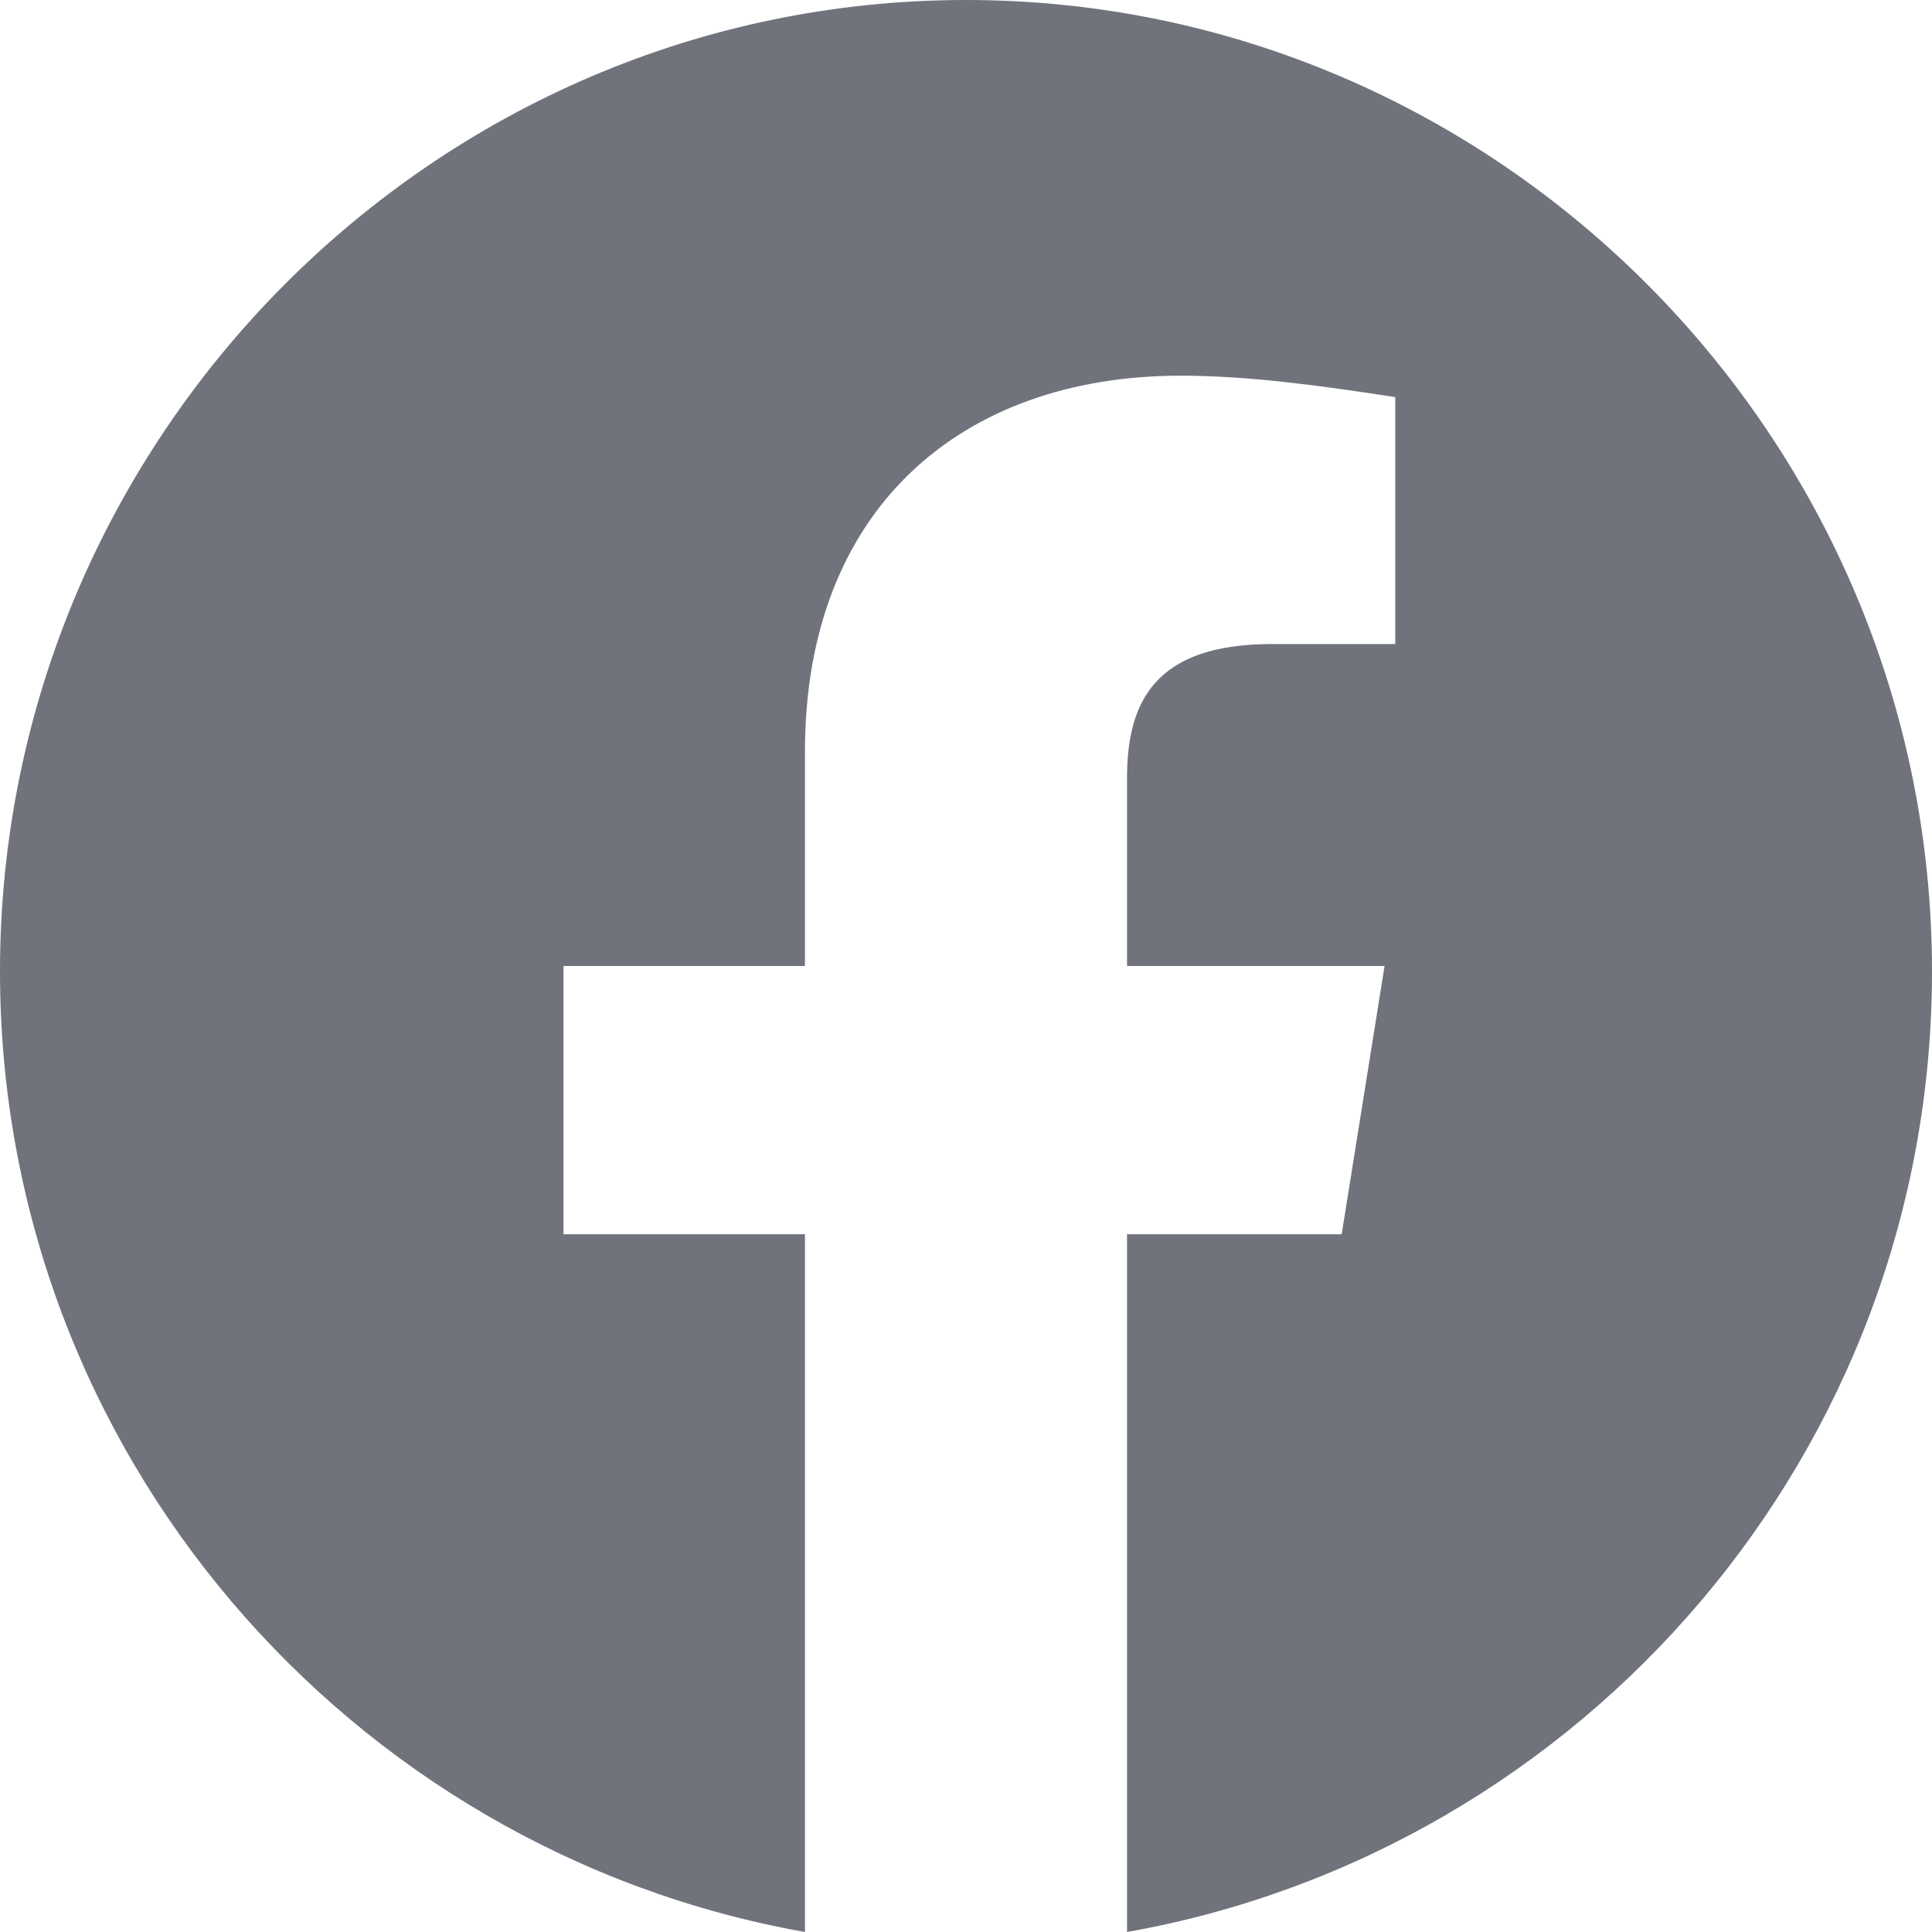
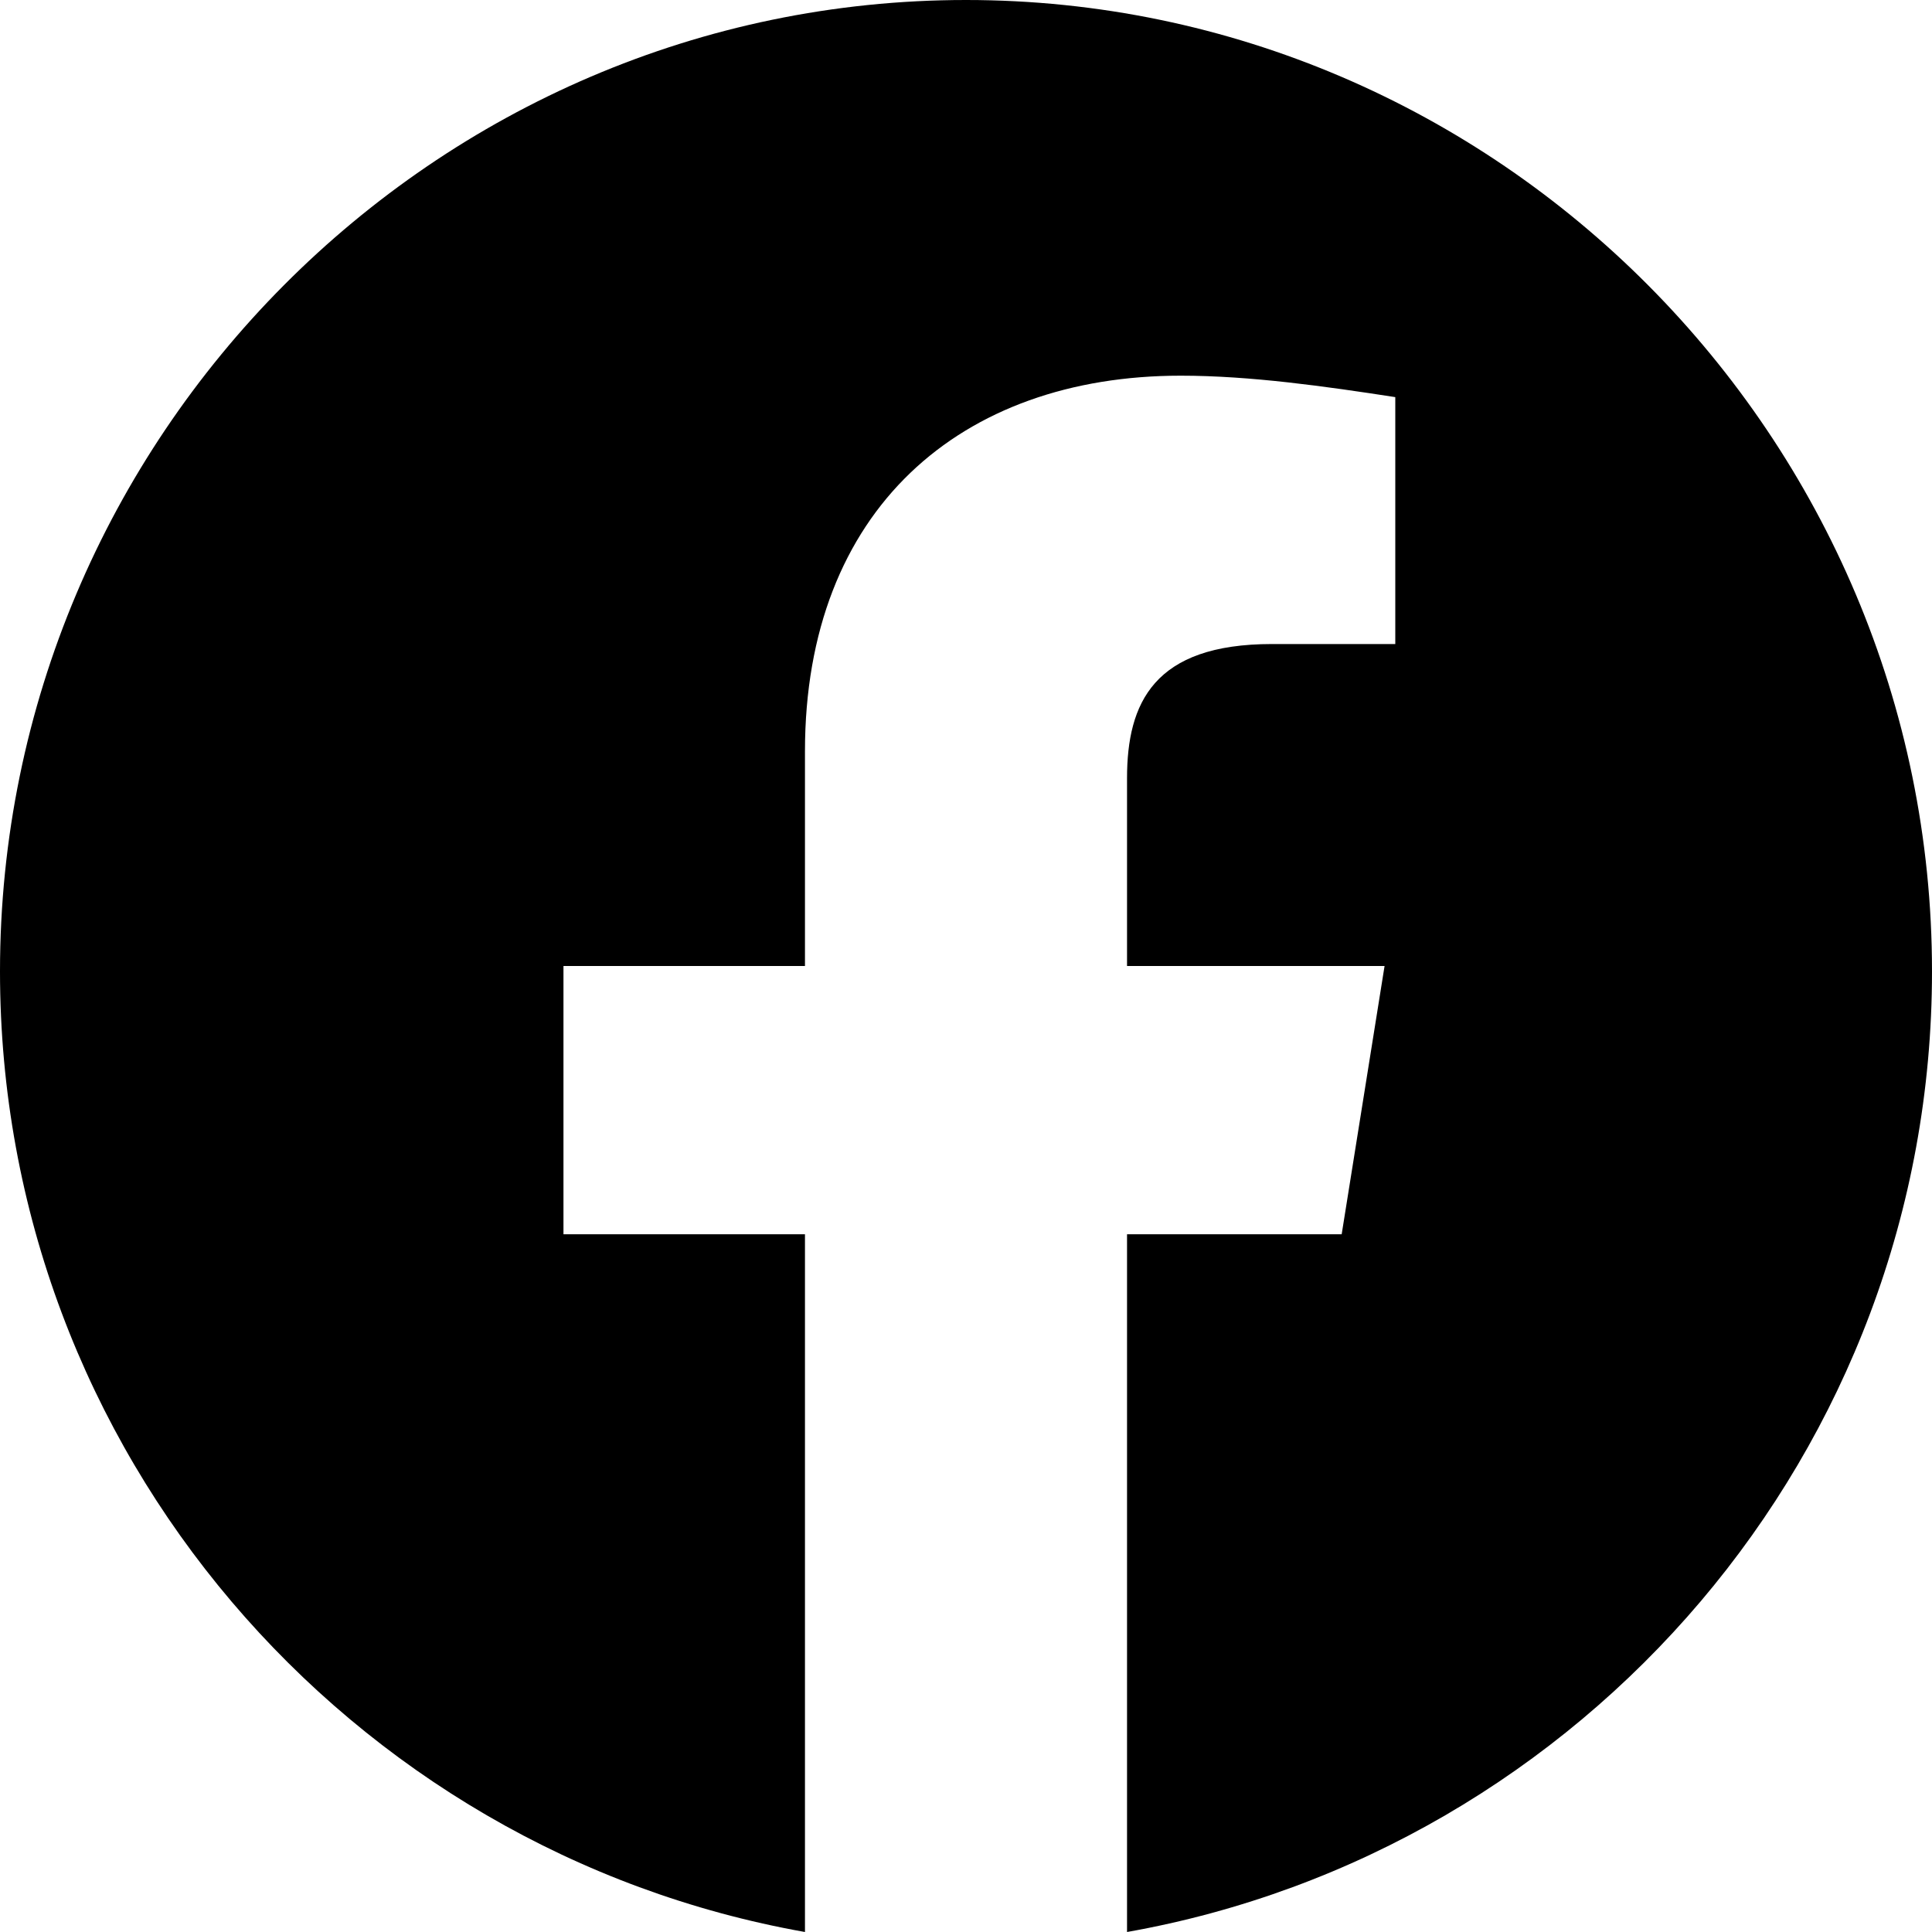
<svg xmlns="http://www.w3.org/2000/svg" width="20" height="20" viewBox="0 0 20 20" fill="none">
-   <path fill-rule="evenodd" clip-rule="evenodd" d="M0 10.056C0 15.027 3.611 19.162 8.333 20V12.777H5.833V10H8.333V7.777C8.333 5.277 9.944 3.889 12.223 3.889C12.944 3.889 13.723 4 14.444 4.111V6.667H13.167C11.944 6.667 11.667 7.277 11.667 8.056V10H14.333L13.889 12.777H11.667V20C16.389 19.162 20 15.028 20 10.056C20 4.525 15.5 0 10 0C4.5 0 0 4.525 0 10.056Z" fill="#70737C" />
+   <path fill-rule="evenodd" clip-rule="evenodd" d="M0 10.056C0 15.027 3.611 19.162 8.333 20V12.777H5.833V10H8.333V7.777C8.333 5.277 9.944 3.889 12.223 3.889C12.944 3.889 13.723 4 14.444 4.111V6.667H13.167C11.944 6.667 11.667 7.277 11.667 8.056V10H14.333L13.889 12.777H11.667V20C16.389 19.162 20 15.028 20 10.056C20 4.525 15.5 0 10 0C4.5 0 0 4.525 0 10.056Z" fill="currentColor" />
</svg>
